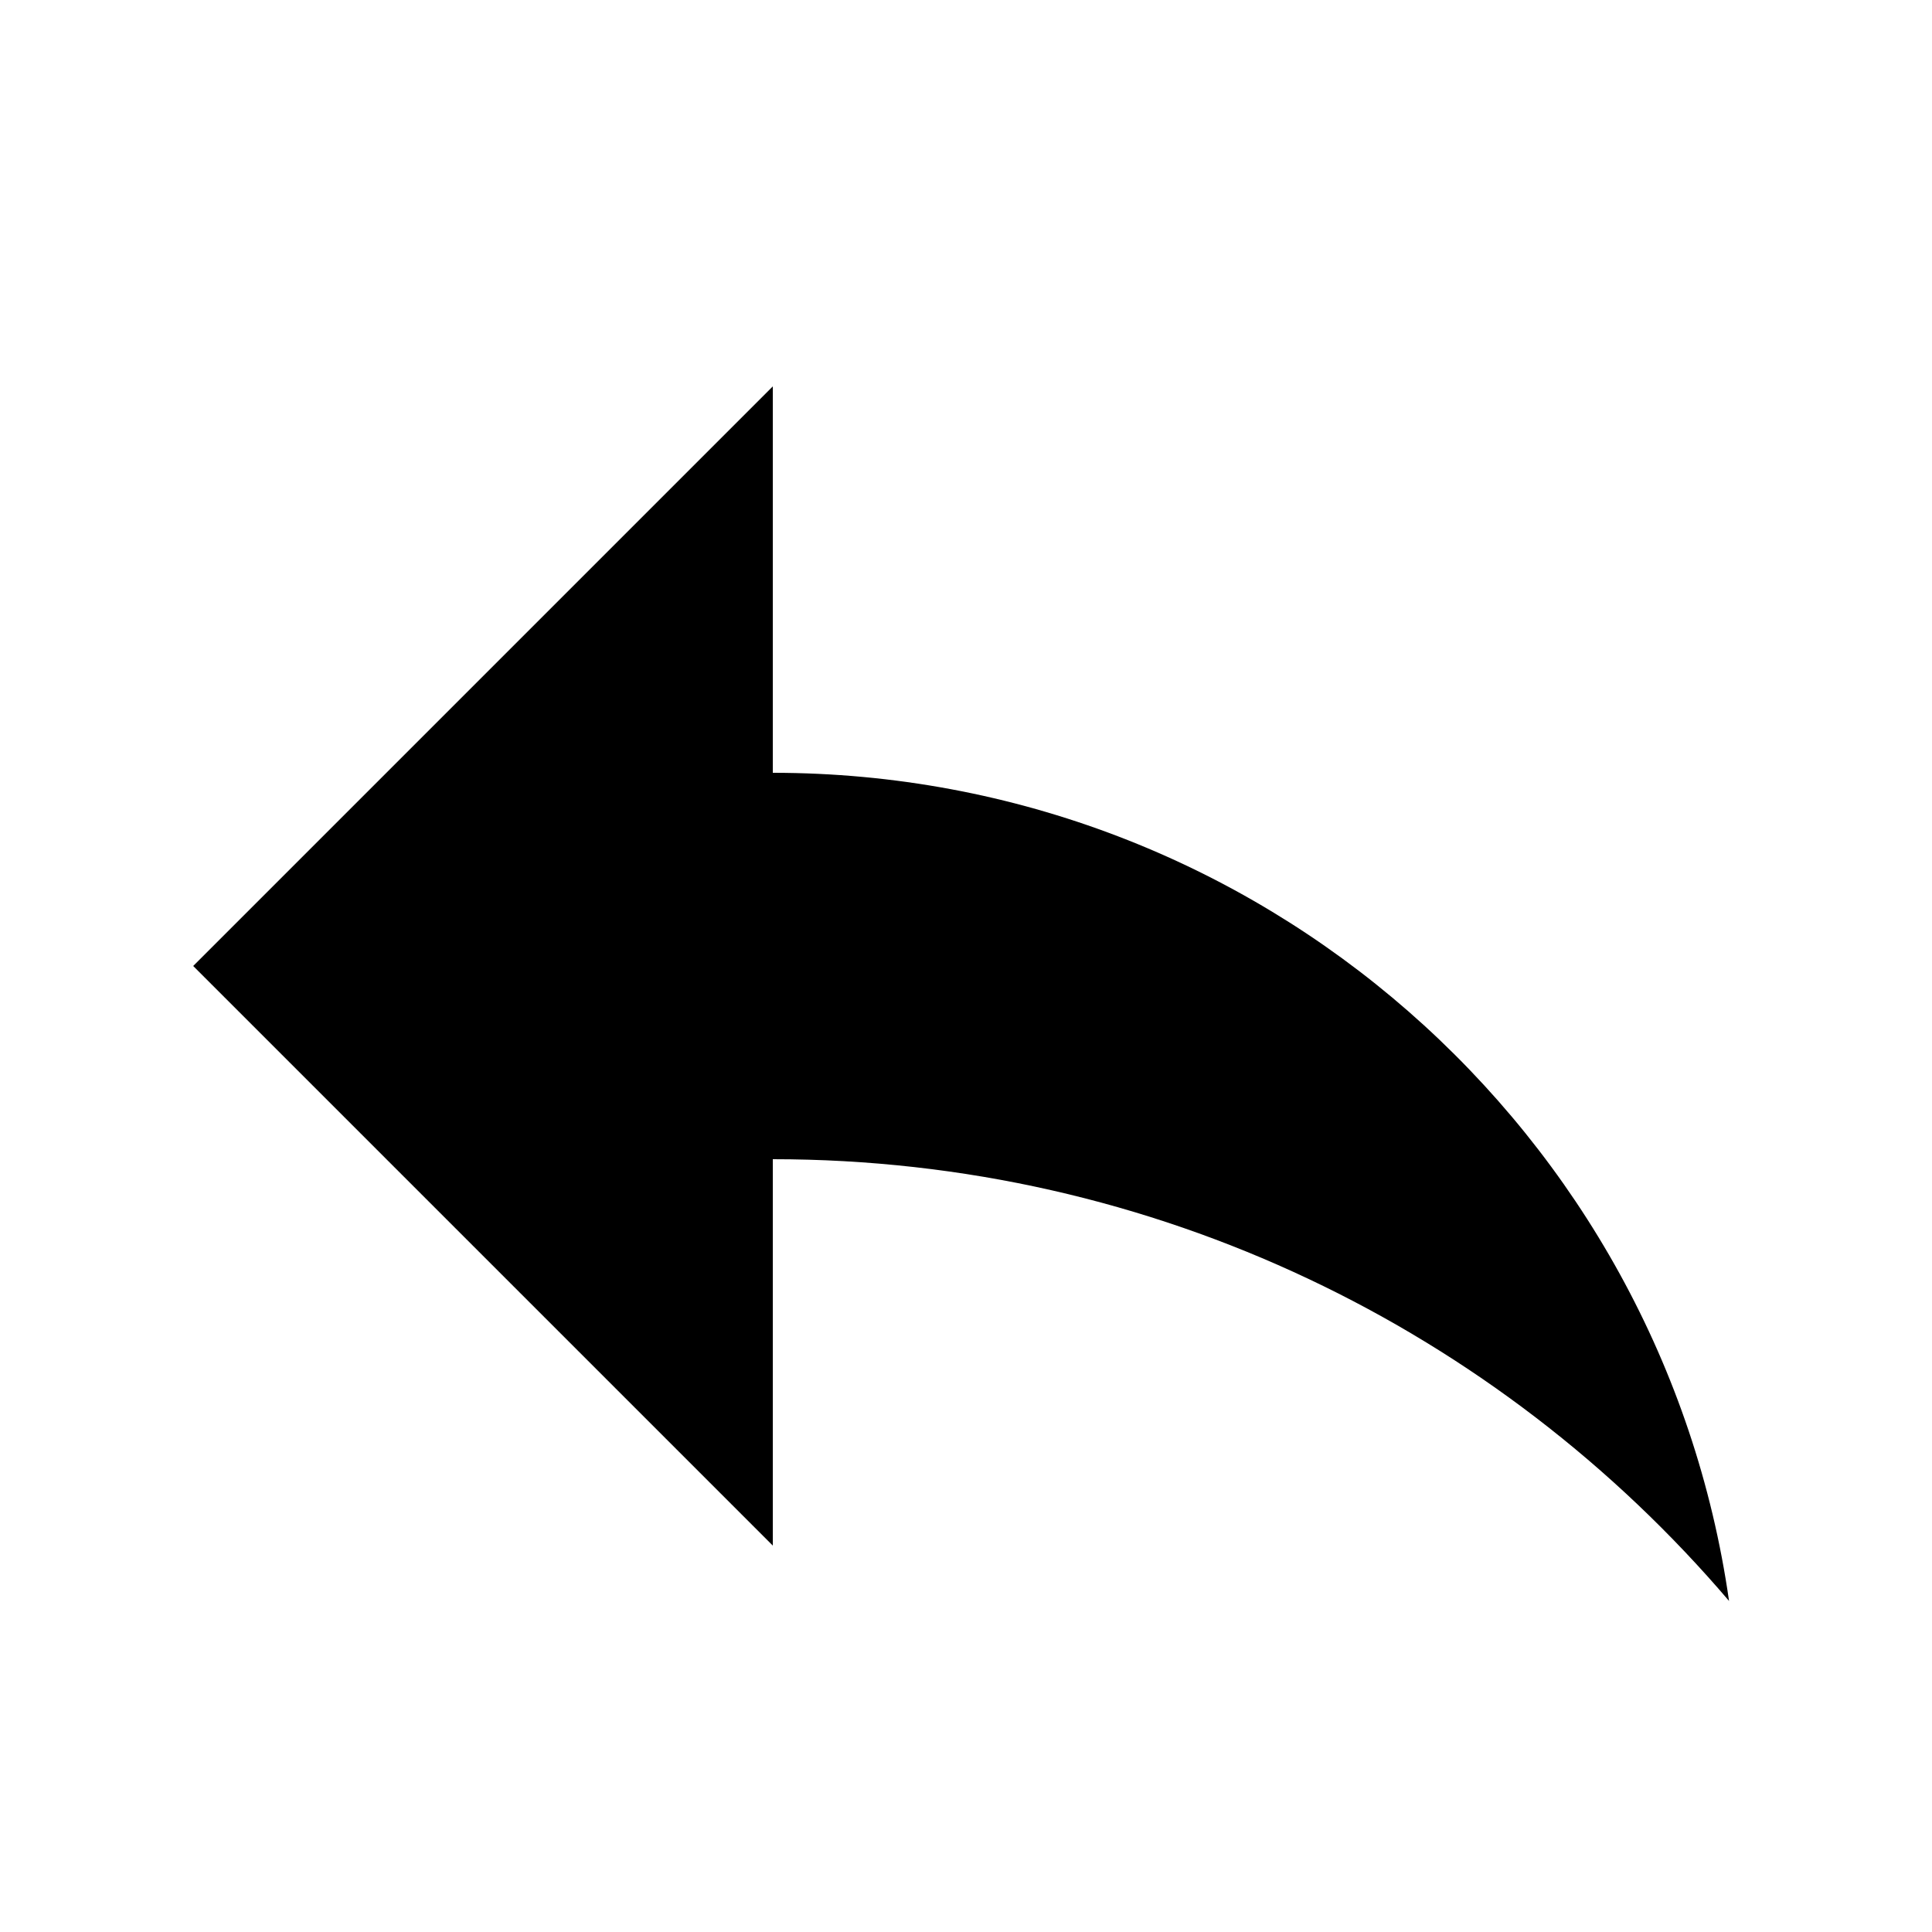
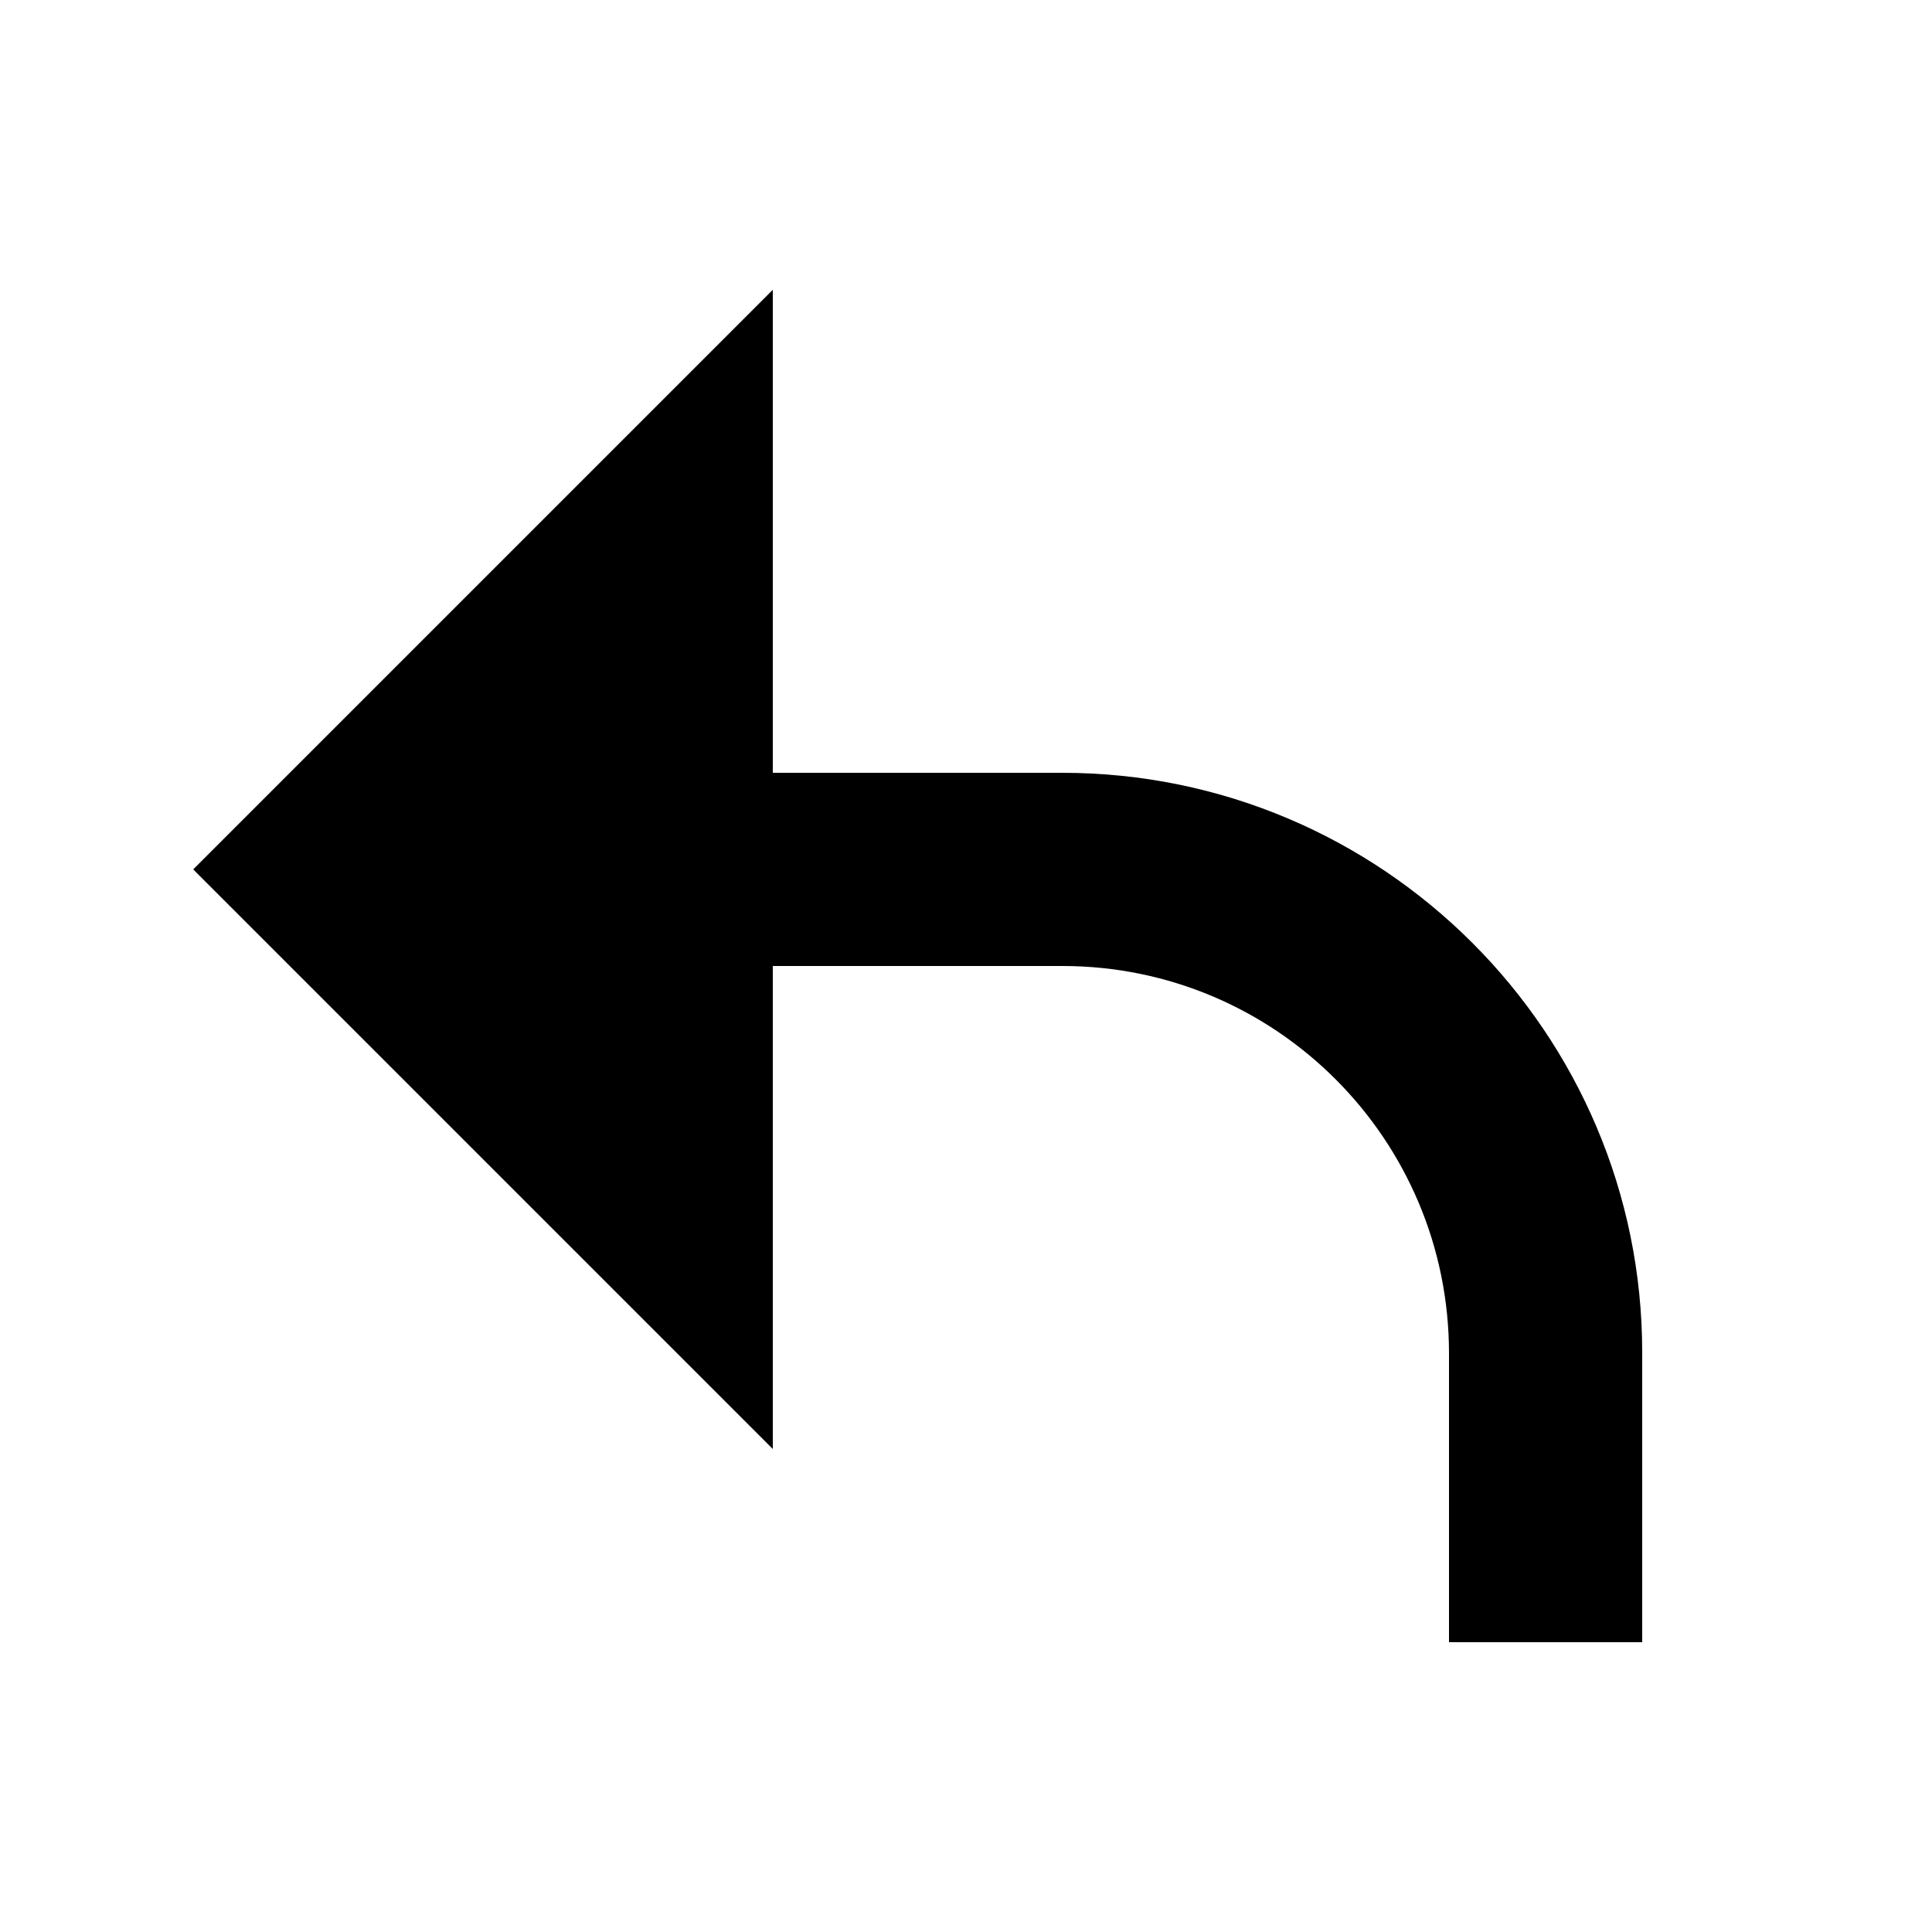
<svg xmlns="http://www.w3.org/2000/svg" width="20px" height="20px" viewBox="0 0 20 20" version="1.1">
  <defs />
  <g id="Page-1" stroke="none" stroke-width="1" fill="none" fill-rule="evenodd">
    <g id="reply" fill="#000000">
-       <path d="M8,8 C13.038,8 17.206,11.726 17.899,16.573 C15.514,13.775 11.964,12 8,12 L8,16 L2,10 L8,4 L8,8 Z" id="Combined-Shape" />
+       <path d="M15,17 L15,14.01 C15,11.795 13.208,10 10.998,10 L8,10 L8,15 L2,9 L8,3 L8,8 L10.995,8 C14.311,8 17,10.693 17,14 L17,17 L15,17 L15,17 Z" id="Combined-Shape" />
    </g>
  </g>
</svg>
